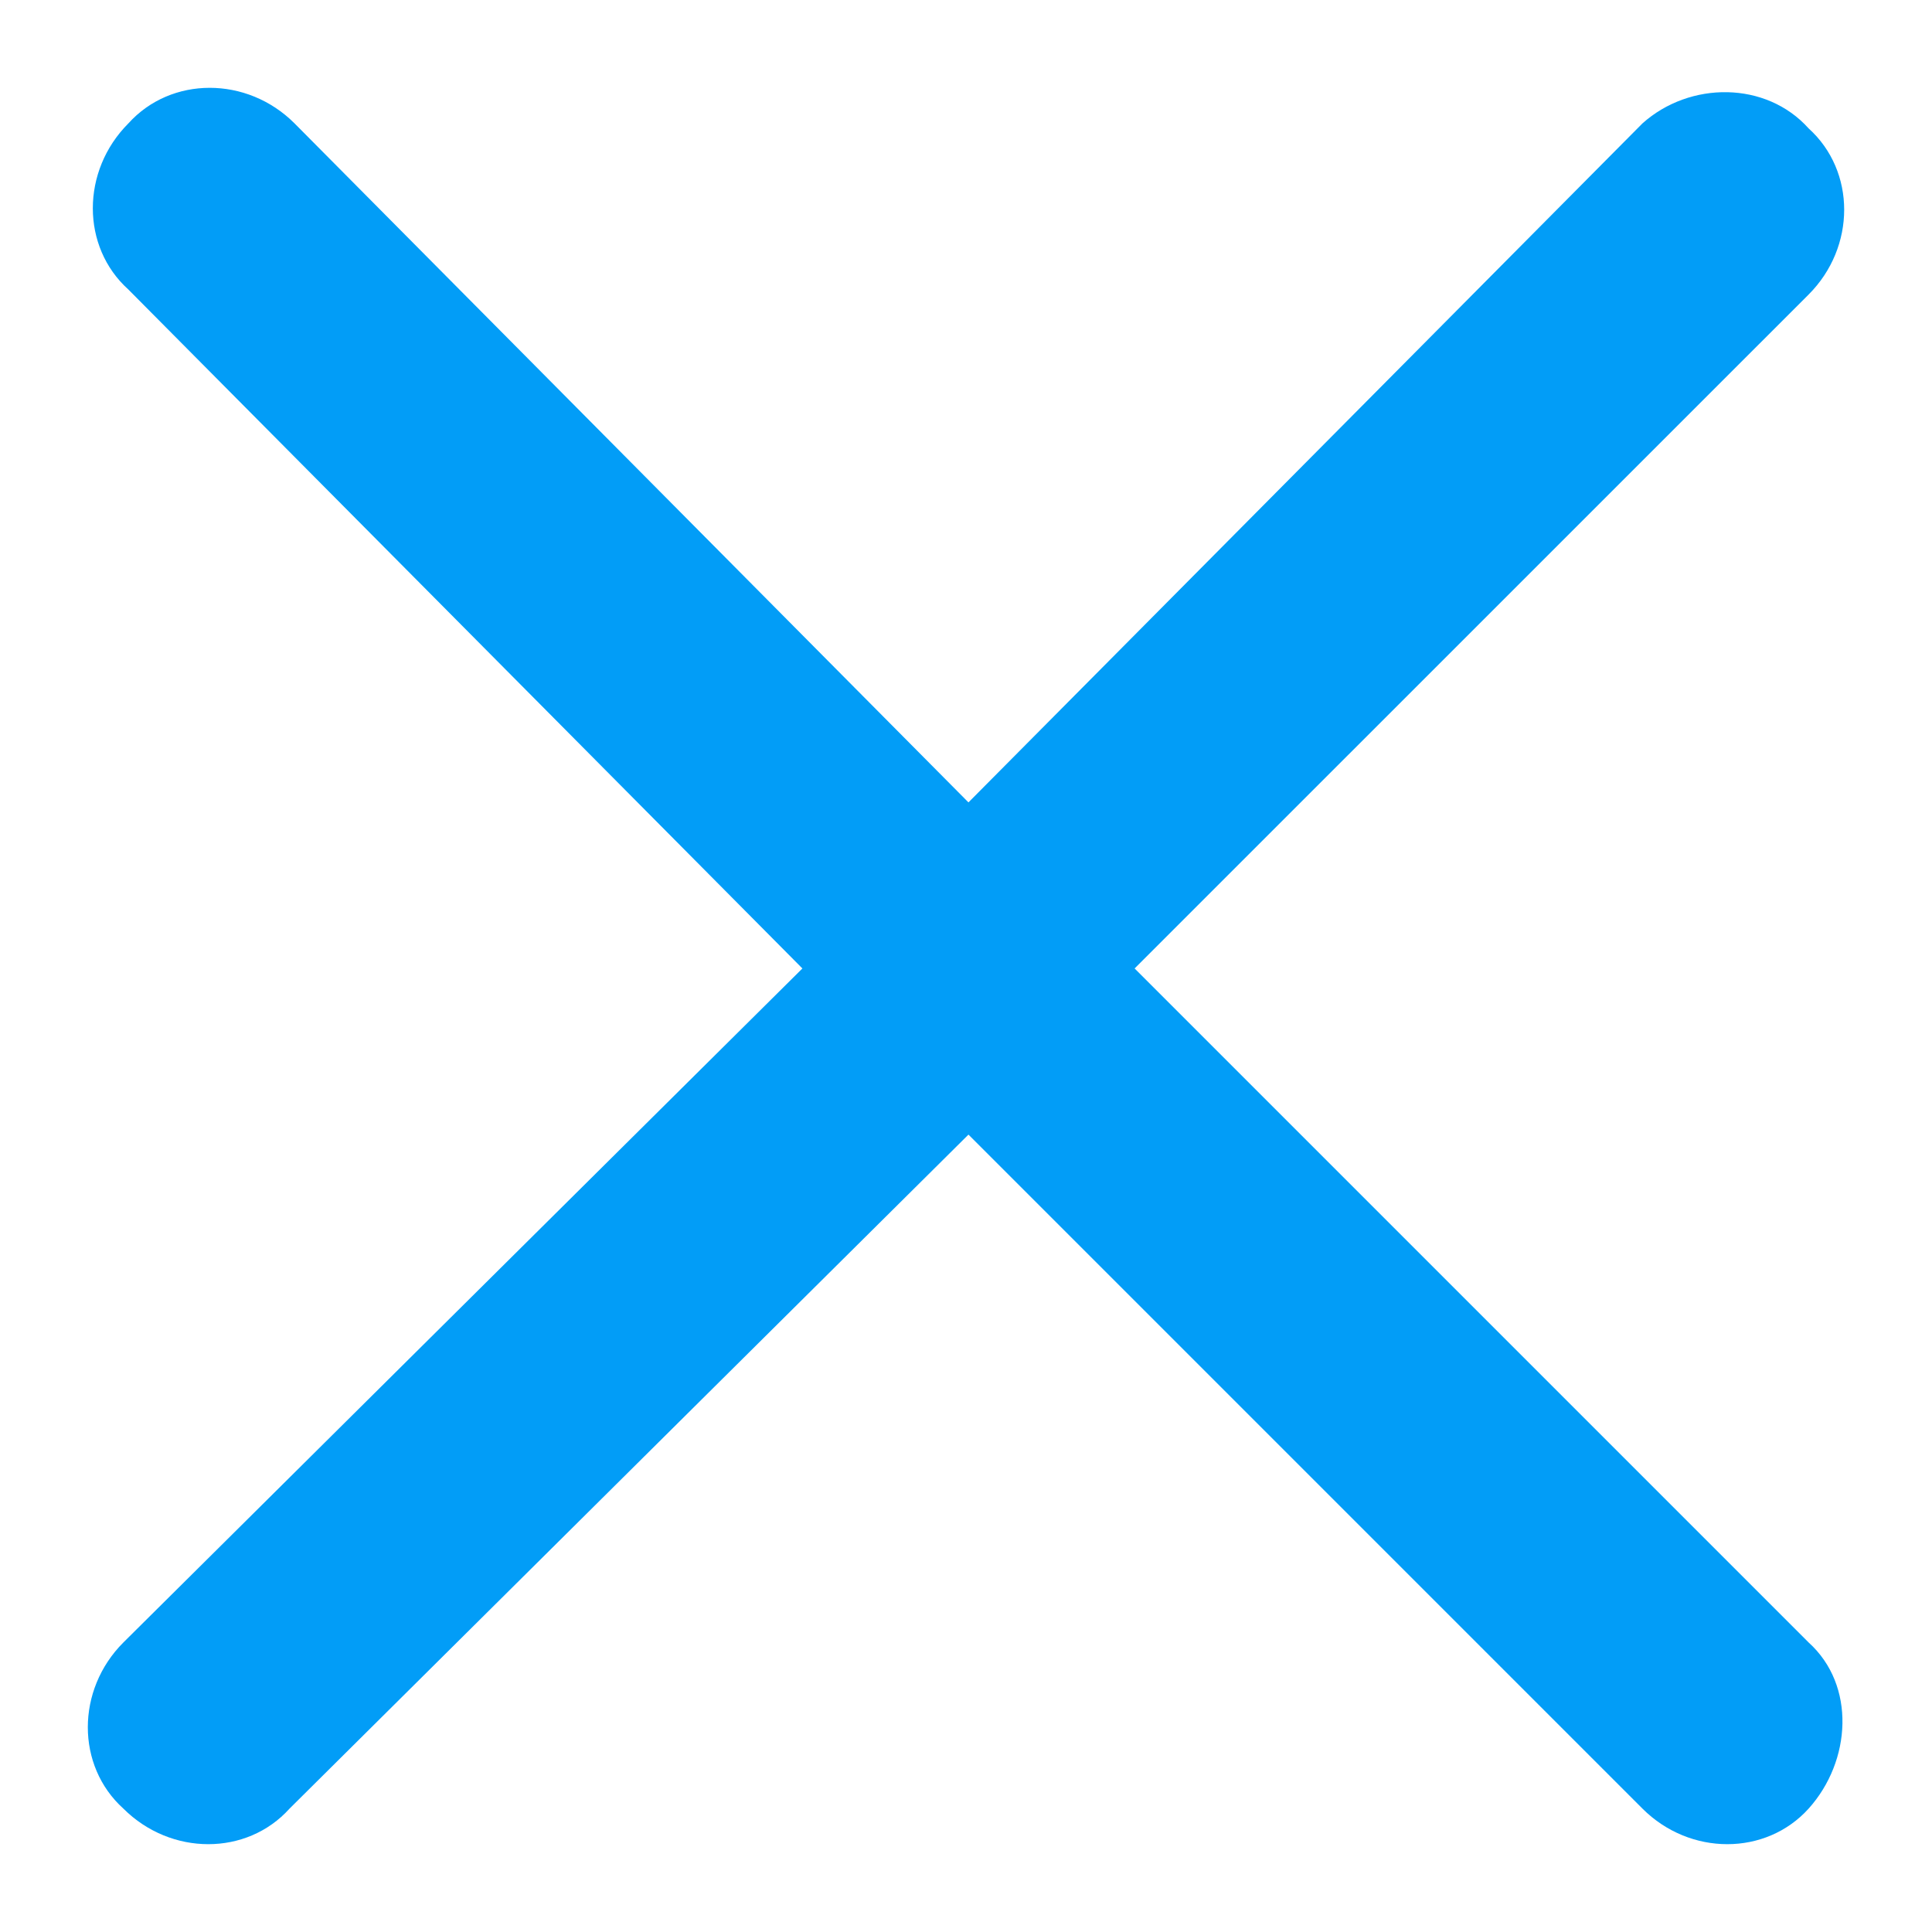
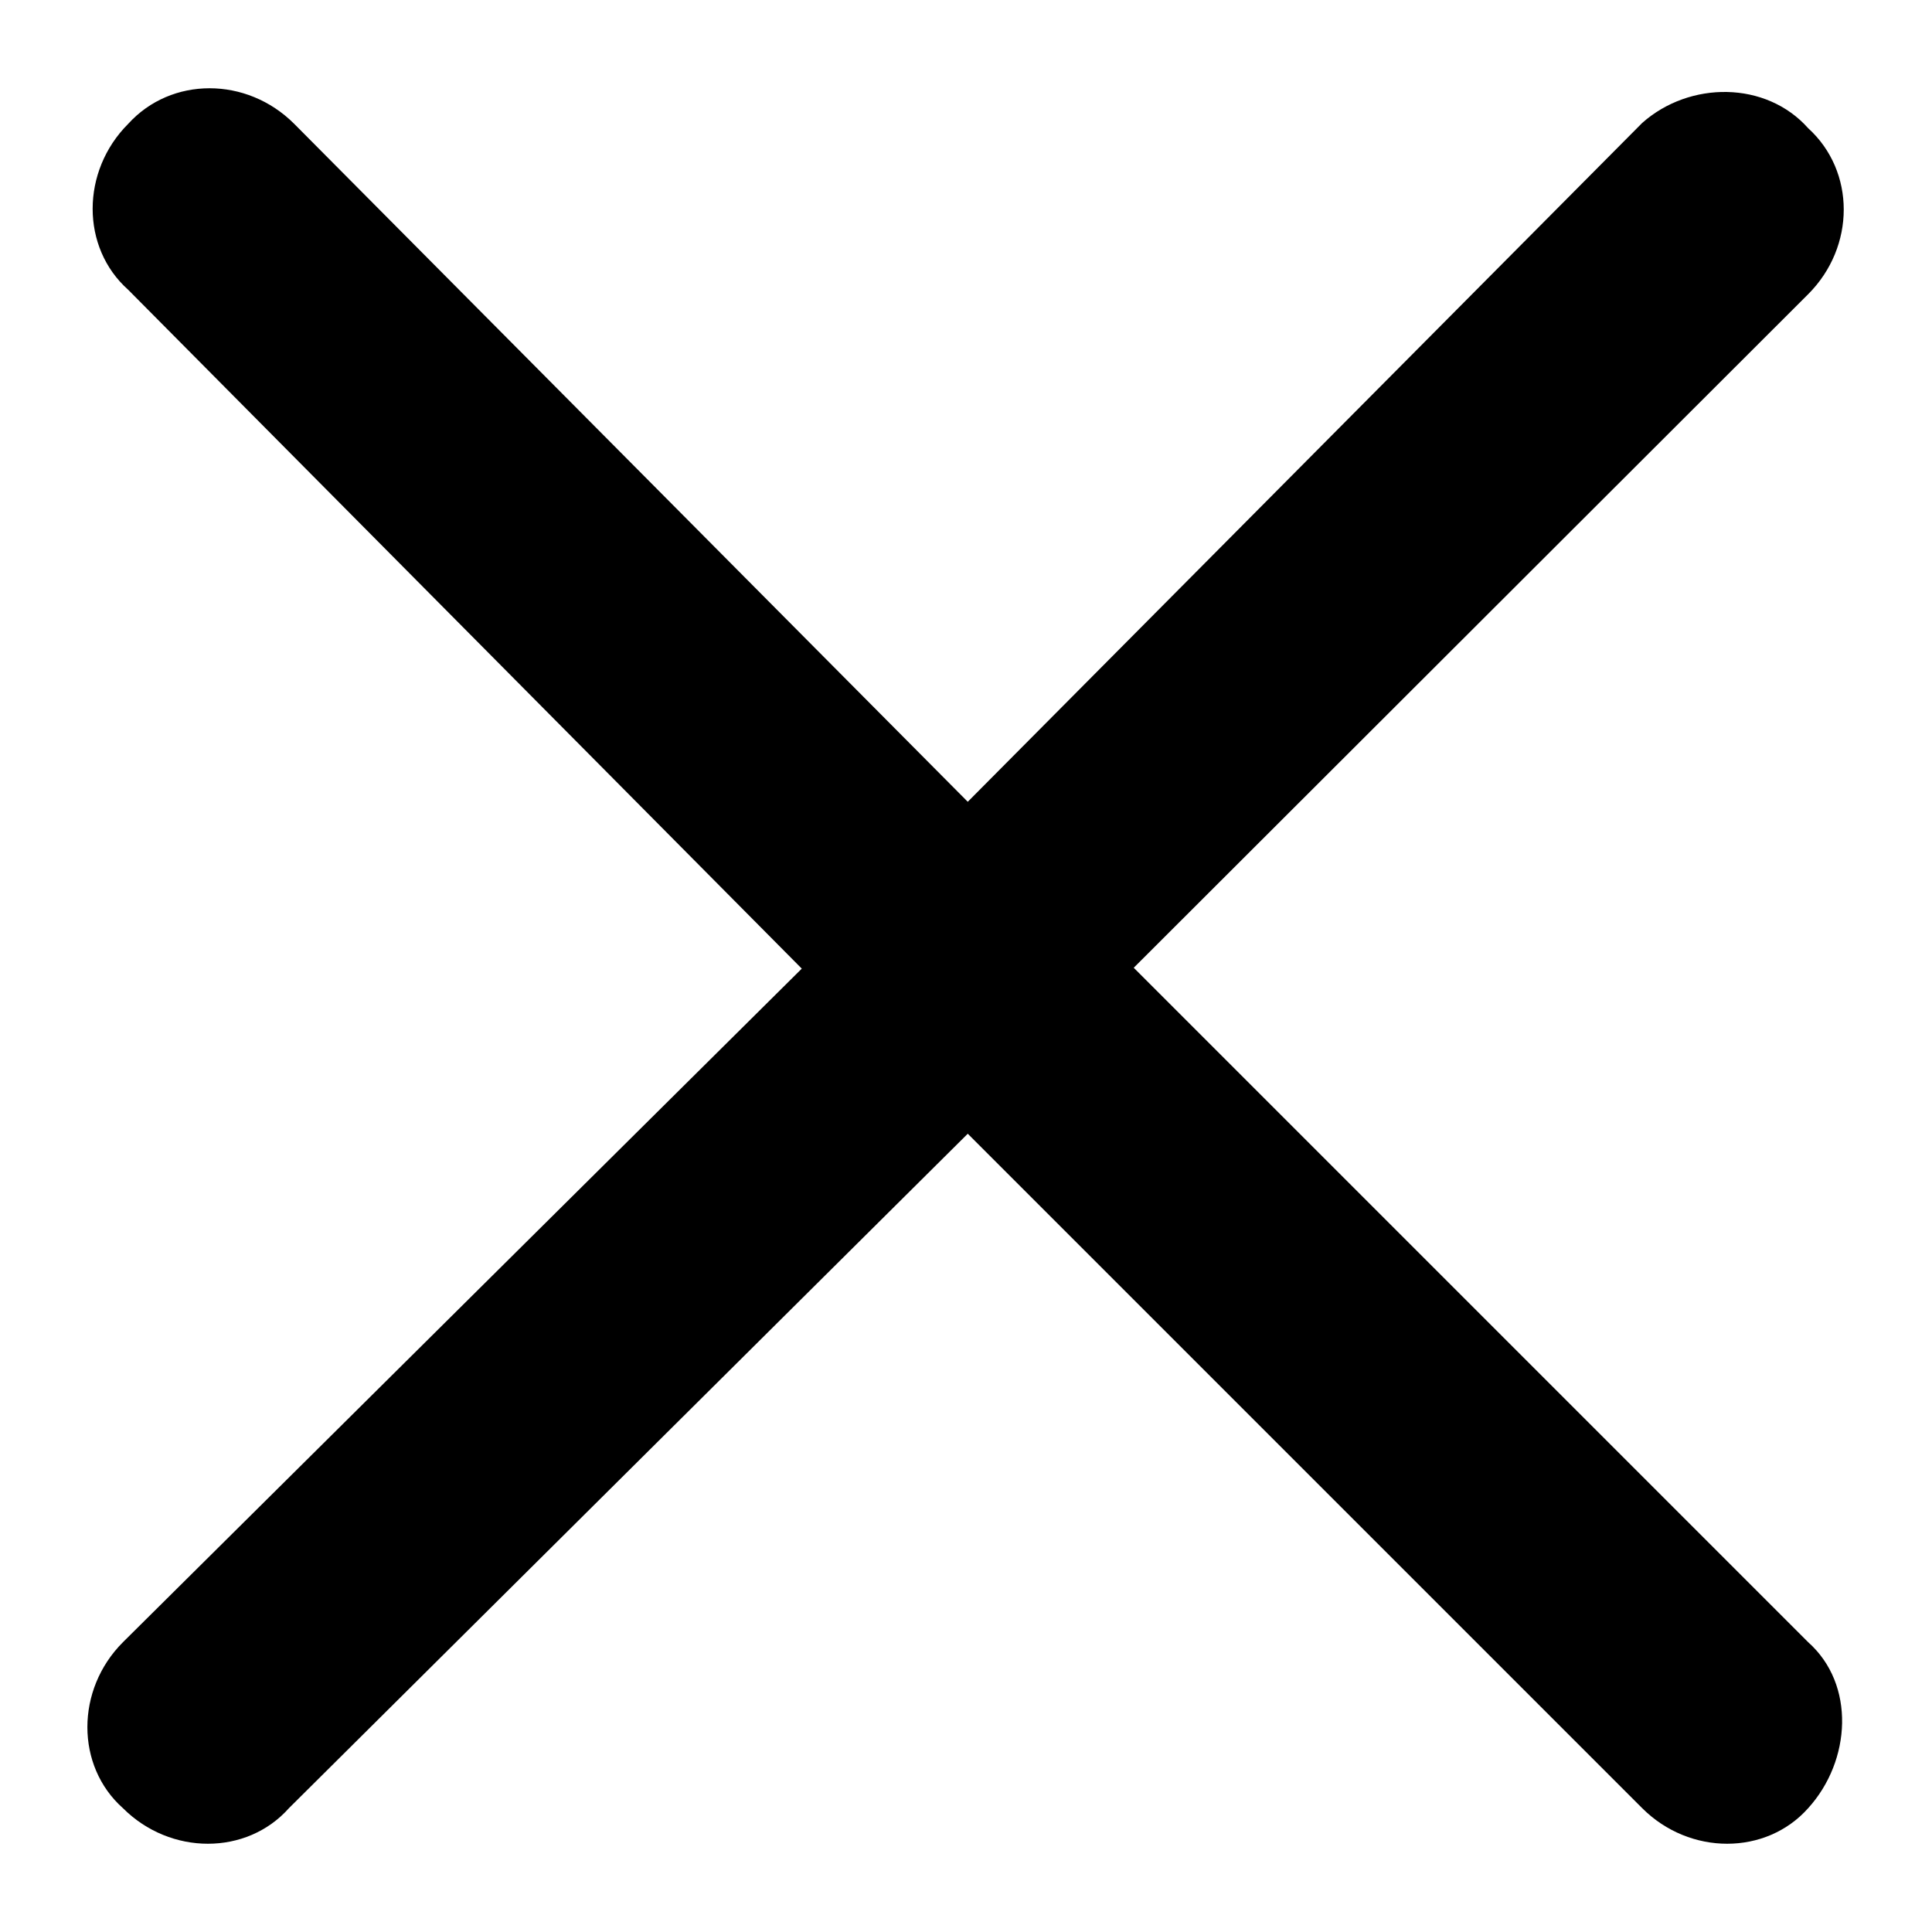
- <svg xmlns="http://www.w3.org/2000/svg" xml:space="preserve" style="fill-rule:evenodd;clip-rule:evenodd;stroke-linejoin:round;stroke-miterlimit:1.414" viewBox="0 0 22 22">
-   <path d="m18.703 1.405-7.675 7.732-7.674-7.732c-.54-.54-1.405-.54-1.892 0-.54.541-.54 1.406 0 1.892l7.675 7.731-7.732 7.675c-.54.54-.54 1.405 0 1.892.541.54 1.406.54 1.892 0l7.731-7.675 7.675 7.675c.54.54 1.405.54 1.892 0 .487-.541.54-1.405 0-1.892l-7.675-7.675 7.675-7.674c.54-.54.54-1.405 0-1.892-.484-.54-1.352-.54-1.892-.057Z" style="fill:#029df7" />
+ <svg xmlns="http://www.w3.org/2000/svg" id="a" viewBox="0 0 22 22">
+   <path d="m18.7,1.4l-7.68,7.73L3.35,1.41c-.54-.54-1.4-.54-1.89,0-.54.54-.54,1.41,0,1.89l7.67,7.73-7.73,7.67c-.54.54-.54,1.41,0,1.89.54.54,1.41.54,1.89,0l7.73-7.68,7.68,7.68c.54.54,1.41.54,1.89,0,.49-.54.54-1.41,0-1.89l-7.68-7.68,7.68-7.67c.54-.54.54-1.4,0-1.89-.48-.54-1.35-.54-1.89-.06Z" fill-rule="evenodd" stroke-width="0" />
</svg>
